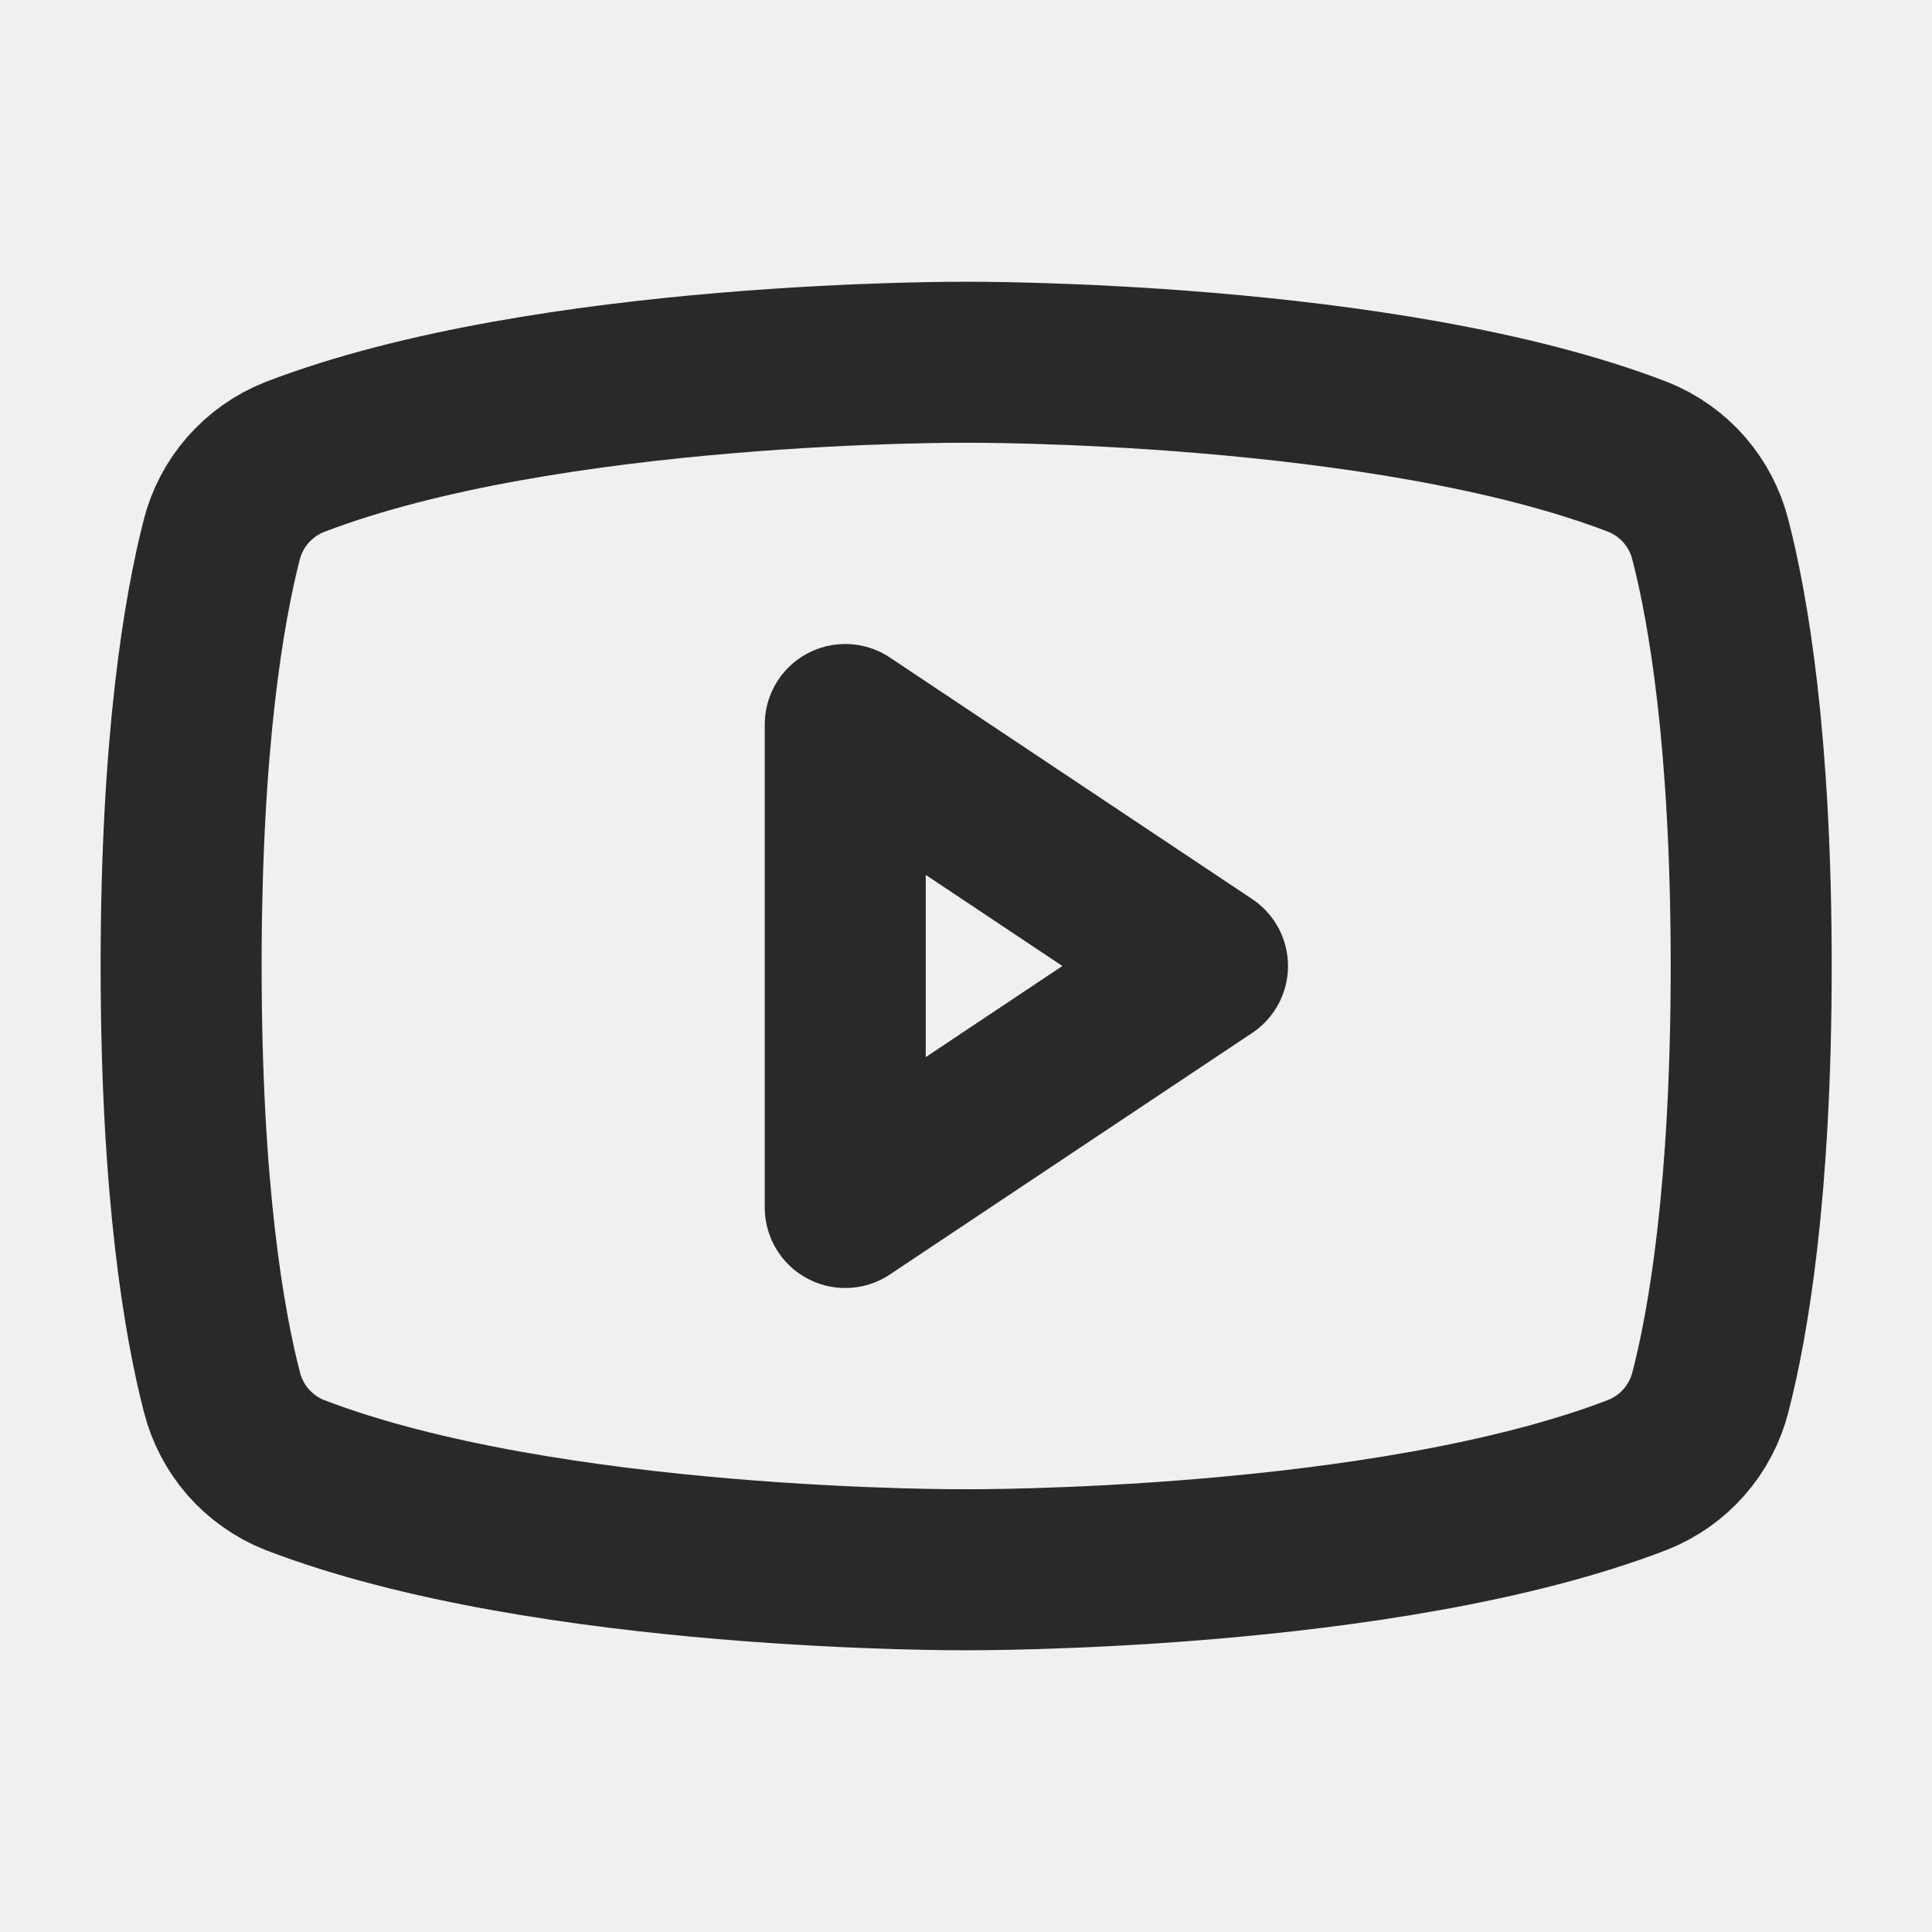
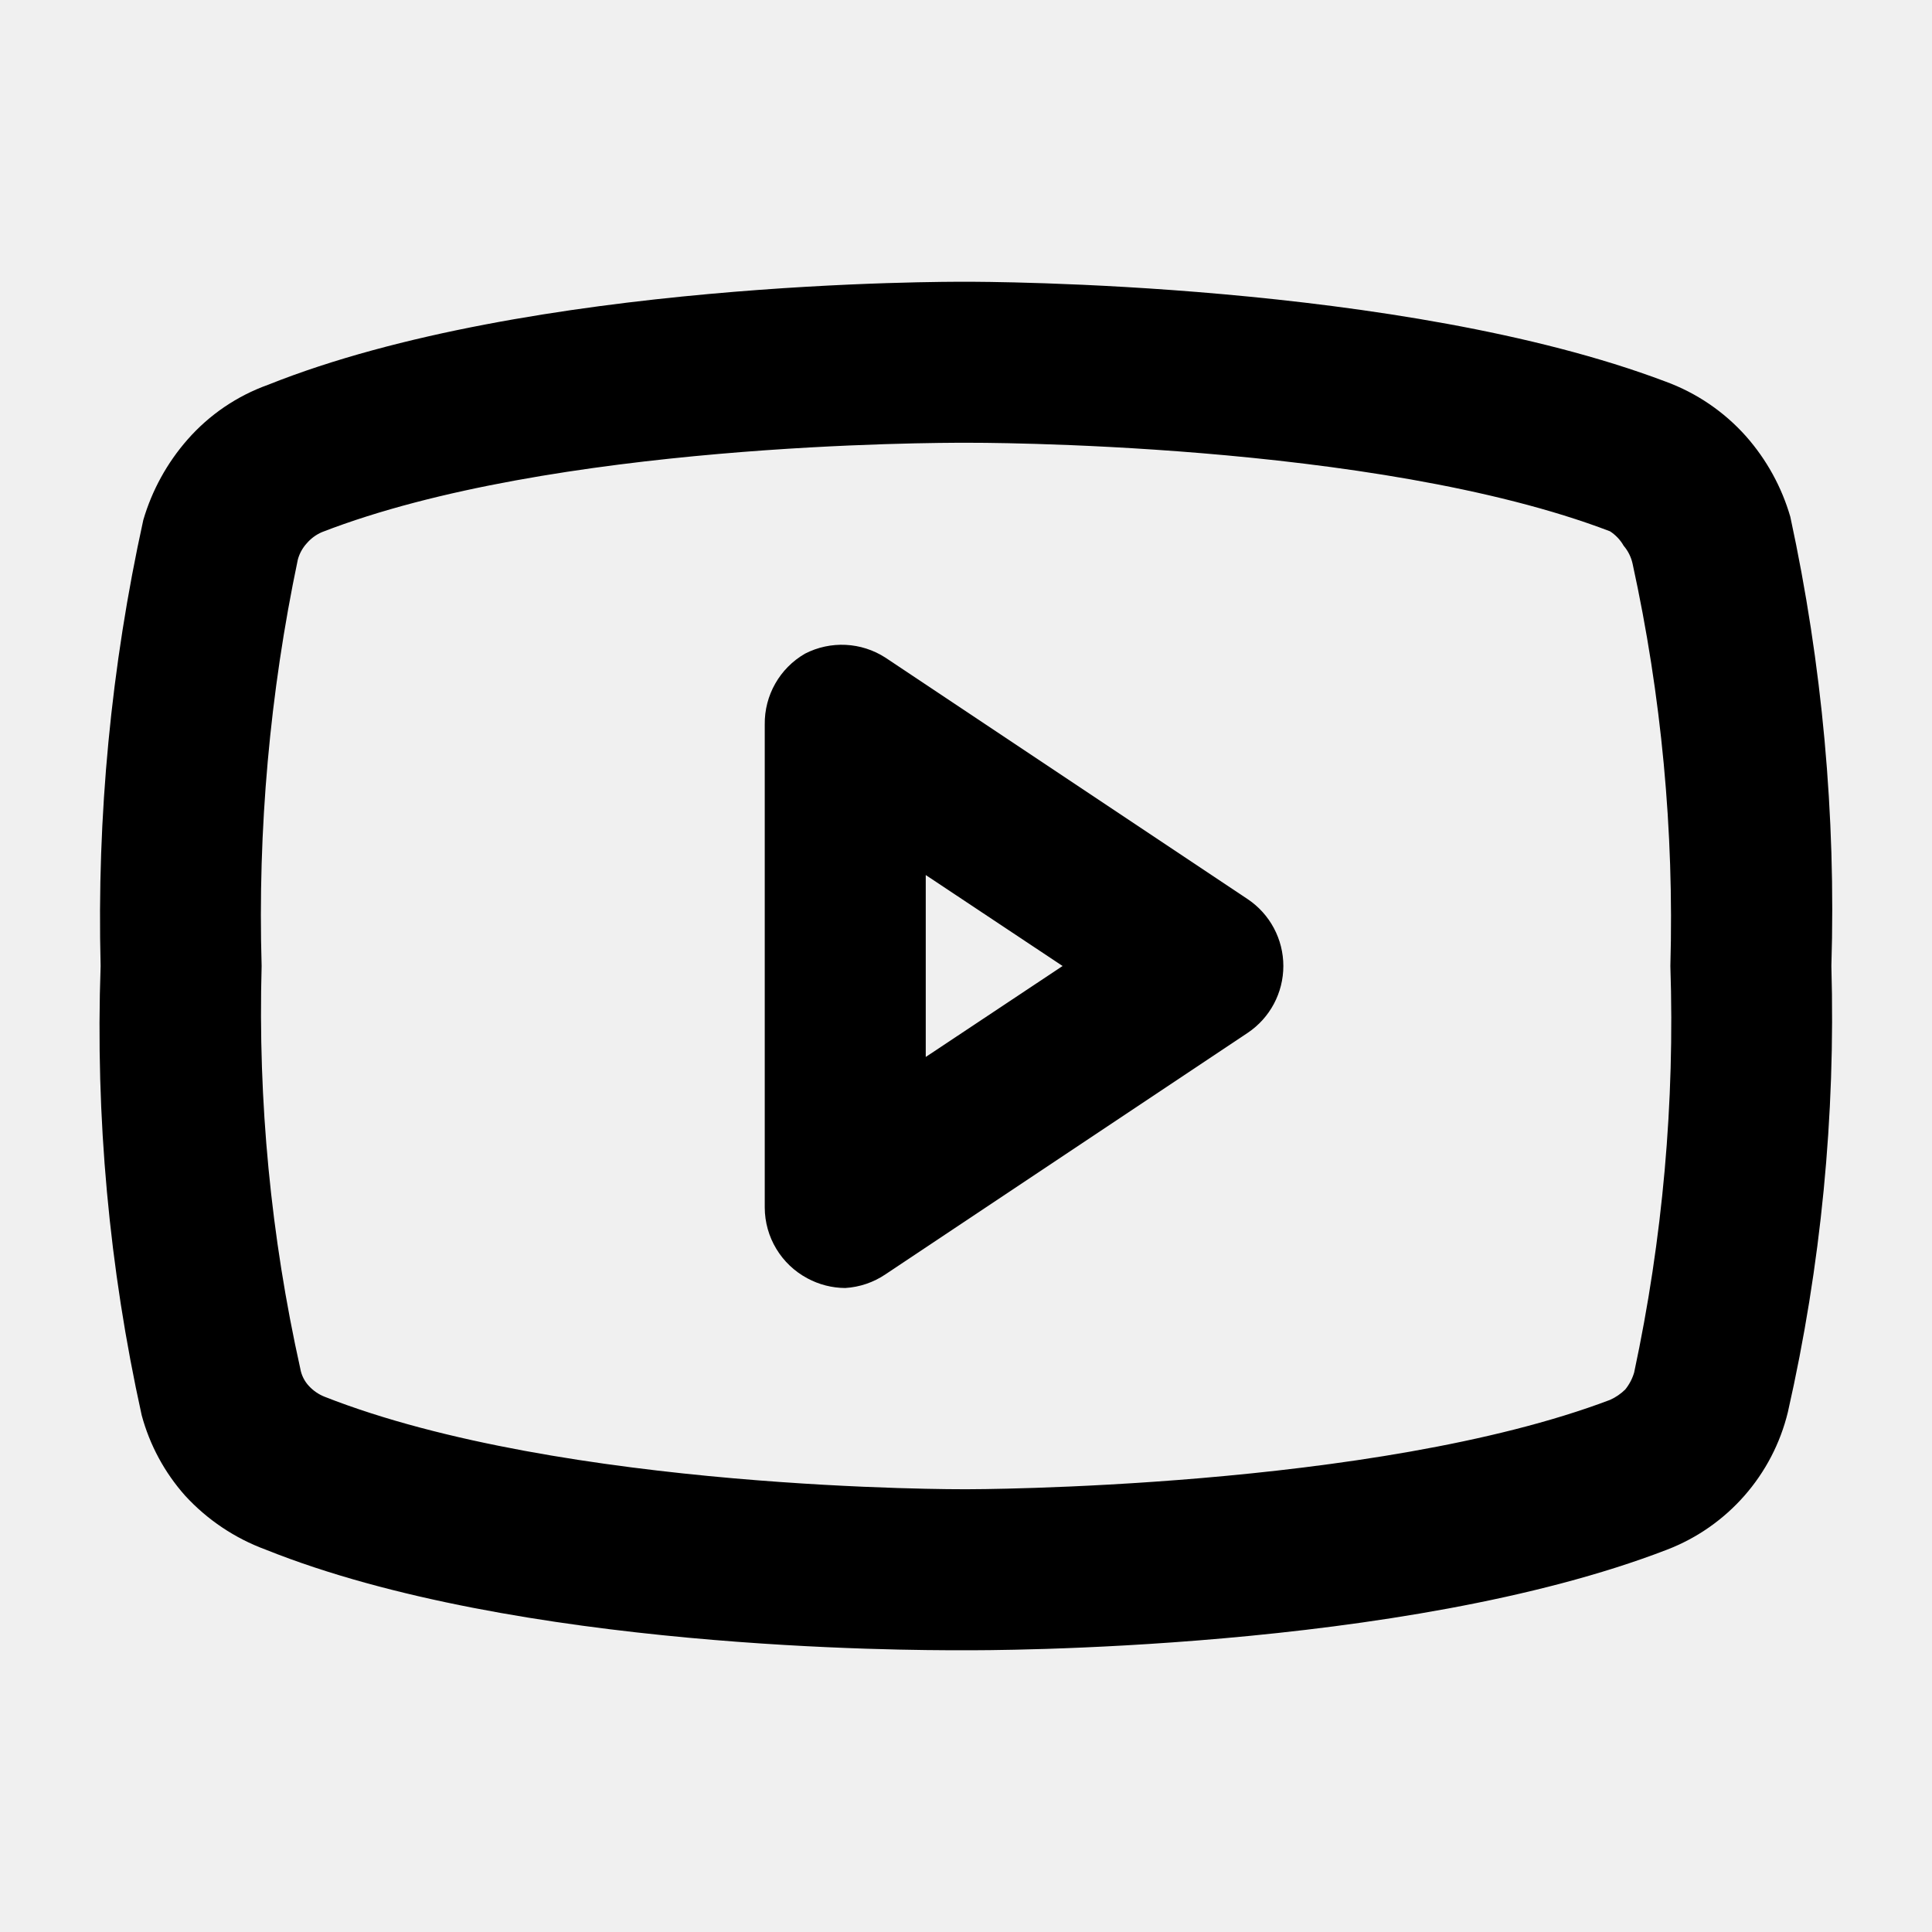
- <svg xmlns="http://www.w3.org/2000/svg" width="24" height="24" viewBox="0 0 24 24" fill="none">
-   <g clip-path="url(#clip0_228_4030)">
-     <path d="M15 12L10.5 9V15L15 12Z" stroke="#292929" stroke-width="2" stroke-linecap="round" stroke-linejoin="round" />
-     <path d="M2.25 12C2.25 14.804 2.538 16.448 2.757 17.294C2.815 17.524 2.927 17.737 3.083 17.916C3.24 18.094 3.436 18.233 3.656 18.321C6.799 19.533 12 19.5 12 19.5C12 19.5 17.201 19.533 20.344 18.321C20.565 18.233 20.762 18.095 20.919 17.916C21.076 17.738 21.188 17.525 21.247 17.294C21.466 16.45 21.754 14.804 21.754 12C21.754 9.196 21.466 7.552 21.247 6.706C21.189 6.475 21.077 6.261 20.92 6.081C20.763 5.902 20.565 5.763 20.344 5.675C17.201 4.467 12 4.5 12 4.5C12 4.5 6.799 4.467 3.656 5.679C3.435 5.767 3.237 5.907 3.08 6.086C2.923 6.265 2.811 6.479 2.753 6.711C2.538 7.551 2.25 9.196 2.25 12Z" stroke="#292929" stroke-width="2" stroke-linecap="round" stroke-linejoin="round" />
-   </g>
+ <svg xmlns="http://www.w3.org/2000/svg" width="24" height="24" viewBox="0 0 24 24">
  <defs>
-     <clipPath id="clip0_228_4030">
-       <rect width="24" height="24" fill="white" />
+     <clipPath id="a">
+       <rect width="24" height="24" fill="none" />
    </clipPath>
  </defs>
+   <g clip-path="url(#a)">
+     <path d="M10.5,16a1,1,0,0,1-.47-.12A1,1,0,0,1,9.5,15V9A1,1,0,0,1,10,8.12a1,1,0,0,1,1,.05l4.5,3a1,1,0,0,1,0,1.66l-4.5,3A1,1,0,0,1,10.5,16Zm1-5.13v2.26L13.2,12Z" />
+     <path d="M11.93,20.5c-.64,0-5.51,0-8.63-1.25a2.56,2.56,0,0,1-1-.67,2.47,2.47,0,0,1-.54-1A22.23,22.23,0,0,1,1.25,12a23.05,23.05,0,0,1,.53-5.54,2.64,2.64,0,0,1,.55-1,2.41,2.41,0,0,1,1-.68C6.58,3.48,11.78,3.5,12,3.5s5.41,0,8.69,1.24a2.48,2.48,0,0,1,1,.68,2.61,2.61,0,0,1,.55,1A23.05,23.05,0,0,1,22.75,12a22.23,22.23,0,0,1-.54,5.54,2.45,2.45,0,0,1-1.5,1.71C17.42,20.52,12.22,20.5,12,20.5ZM12,5.5c-.38,0-5.14,0-8,1.11a.52.52,0,0,0-.19.14.49.49,0,0,0-.11.2A21.5,21.5,0,0,0,3.25,12a20.4,20.4,0,0,0,.48,5,.42.42,0,0,0,.11.22.53.53,0,0,0,.19.13C7,18.52,11.94,18.5,12,18.5s5.07,0,8-1.11a.64.64,0,0,0,.19-.13.61.61,0,0,0,.11-.21A20.86,20.86,0,0,0,20.75,12a20.68,20.68,0,0,0-.47-5,.51.51,0,0,0-.11-.22A.52.52,0,0,0,20,6.6c-2.93-1.12-7.92-1.1-8-1.1Z" />
+   </g>
</svg>
